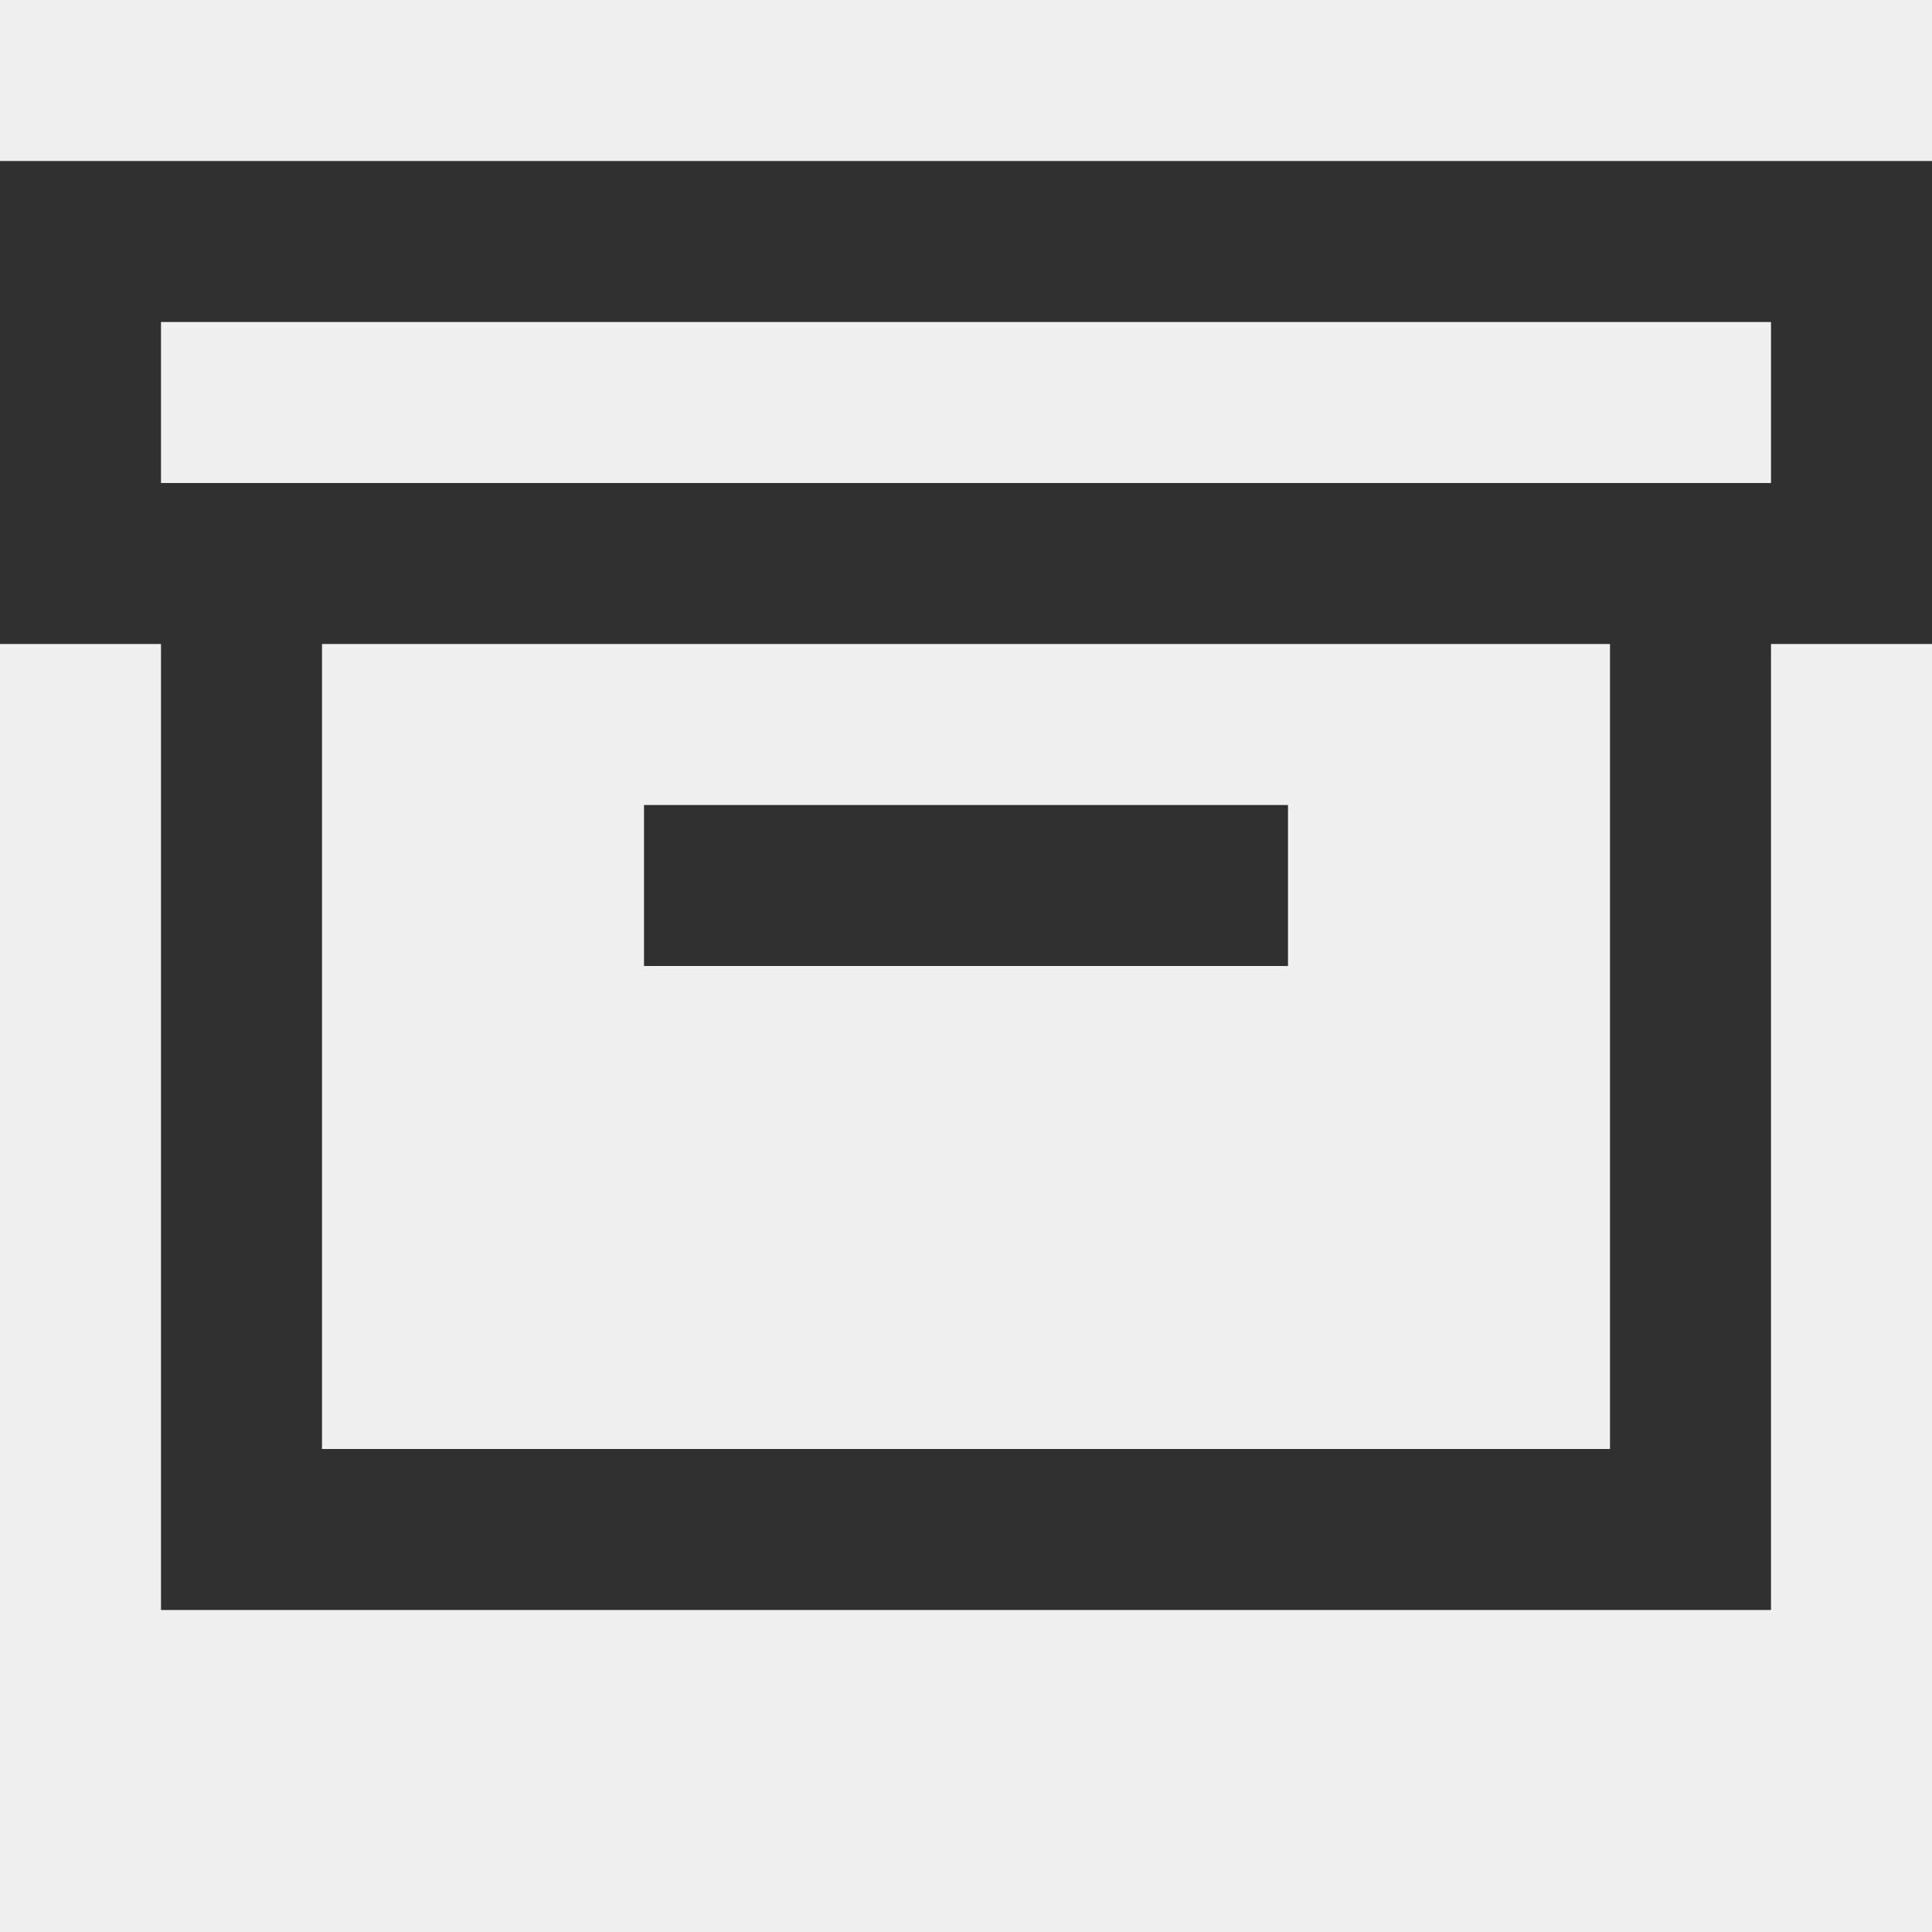
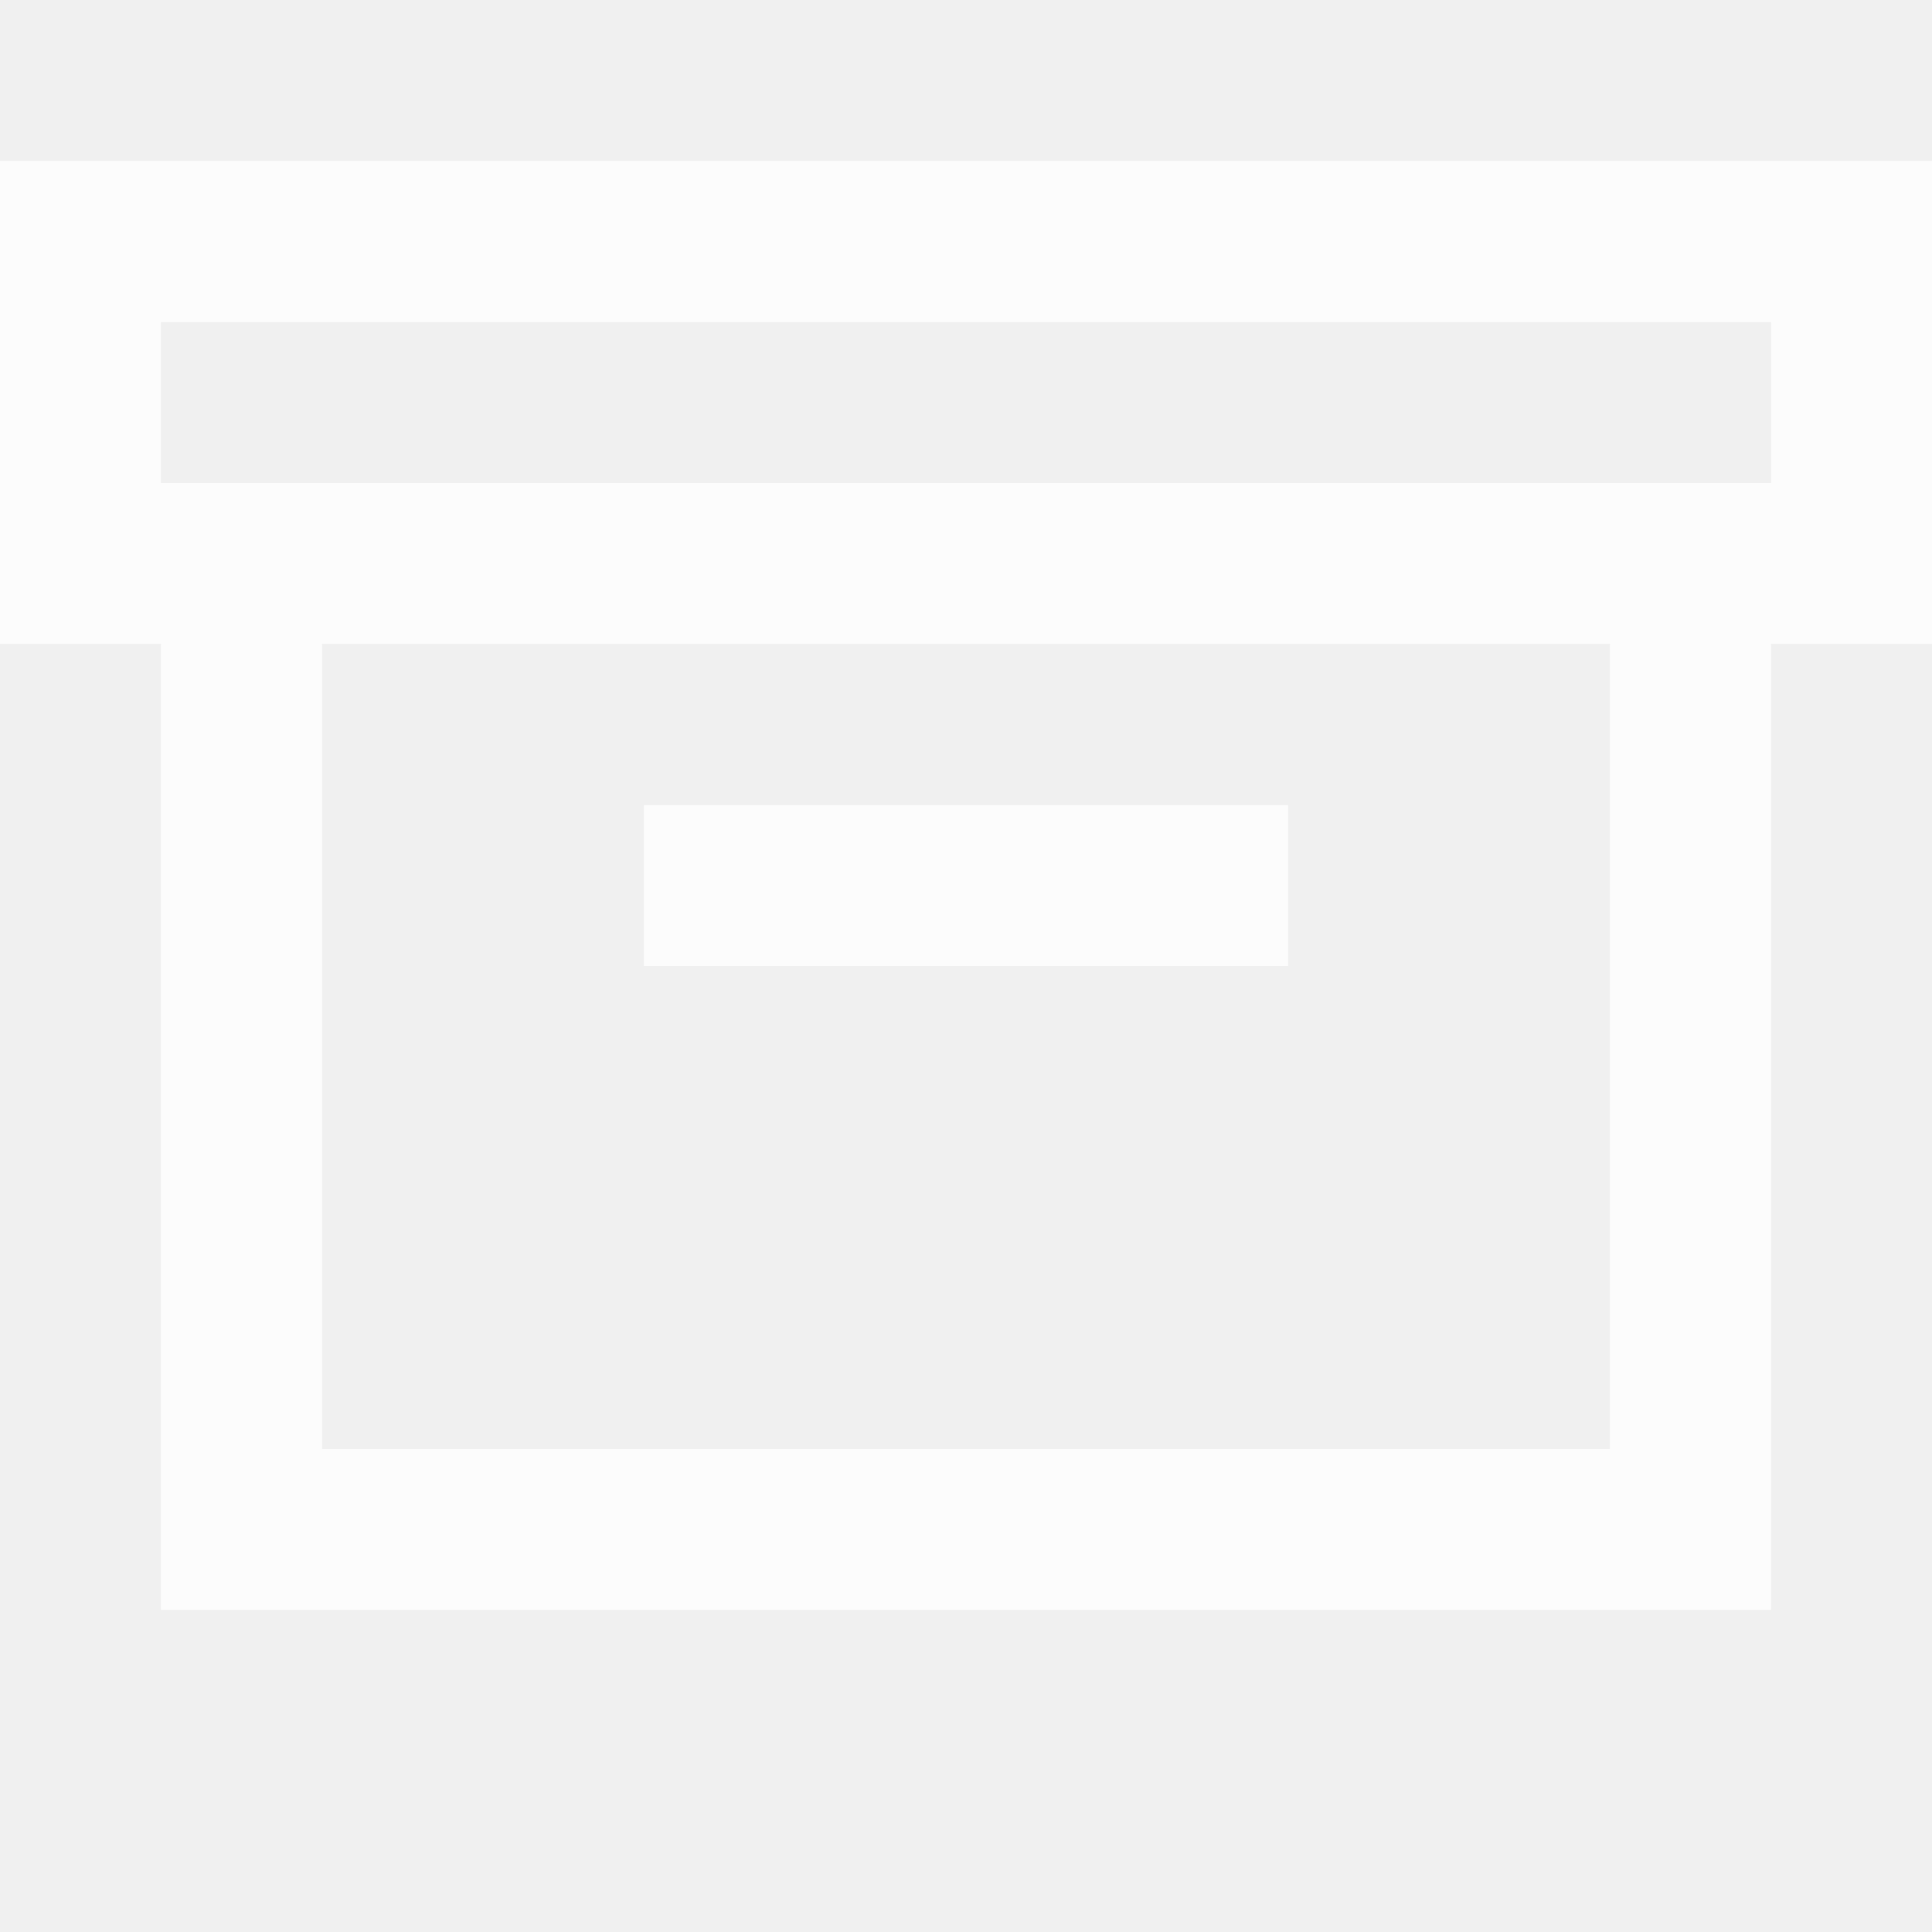
- <svg xmlns="http://www.w3.org/2000/svg" width="12" height="12" viewBox="0 0 12 12" fill="none">
-   <path fill-rule="evenodd" clip-rule="evenodd" d="M11 2H1V3H2H10H11V2ZM0 4H1V9V10H2H10H11V9V4H12V3V2V1H11H1H0V2V3V4ZM2 4H10V9H2V4ZM4 5H5H7H8V6H7H5H4V5Z" fill="black" fill-opacity="0.8" />
+ <svg xmlns="http://www.w3.org/2000/svg" width="100%" height="100%" viewBox="0 0 12 12" fill="none">
+   <path fill-rule="evenodd" clip-rule="evenodd" d="M11 2H1V3H2H10H11V2ZM0 4H1V9V10H2H10H11V9V4H12V3V2V1H11H1H0V2V3V4ZM2 4H10V9H2V4ZM4 5H5H7H8V6H7H5H4V5Z" fill="white" fill-opacity="0.8" />
</svg>
